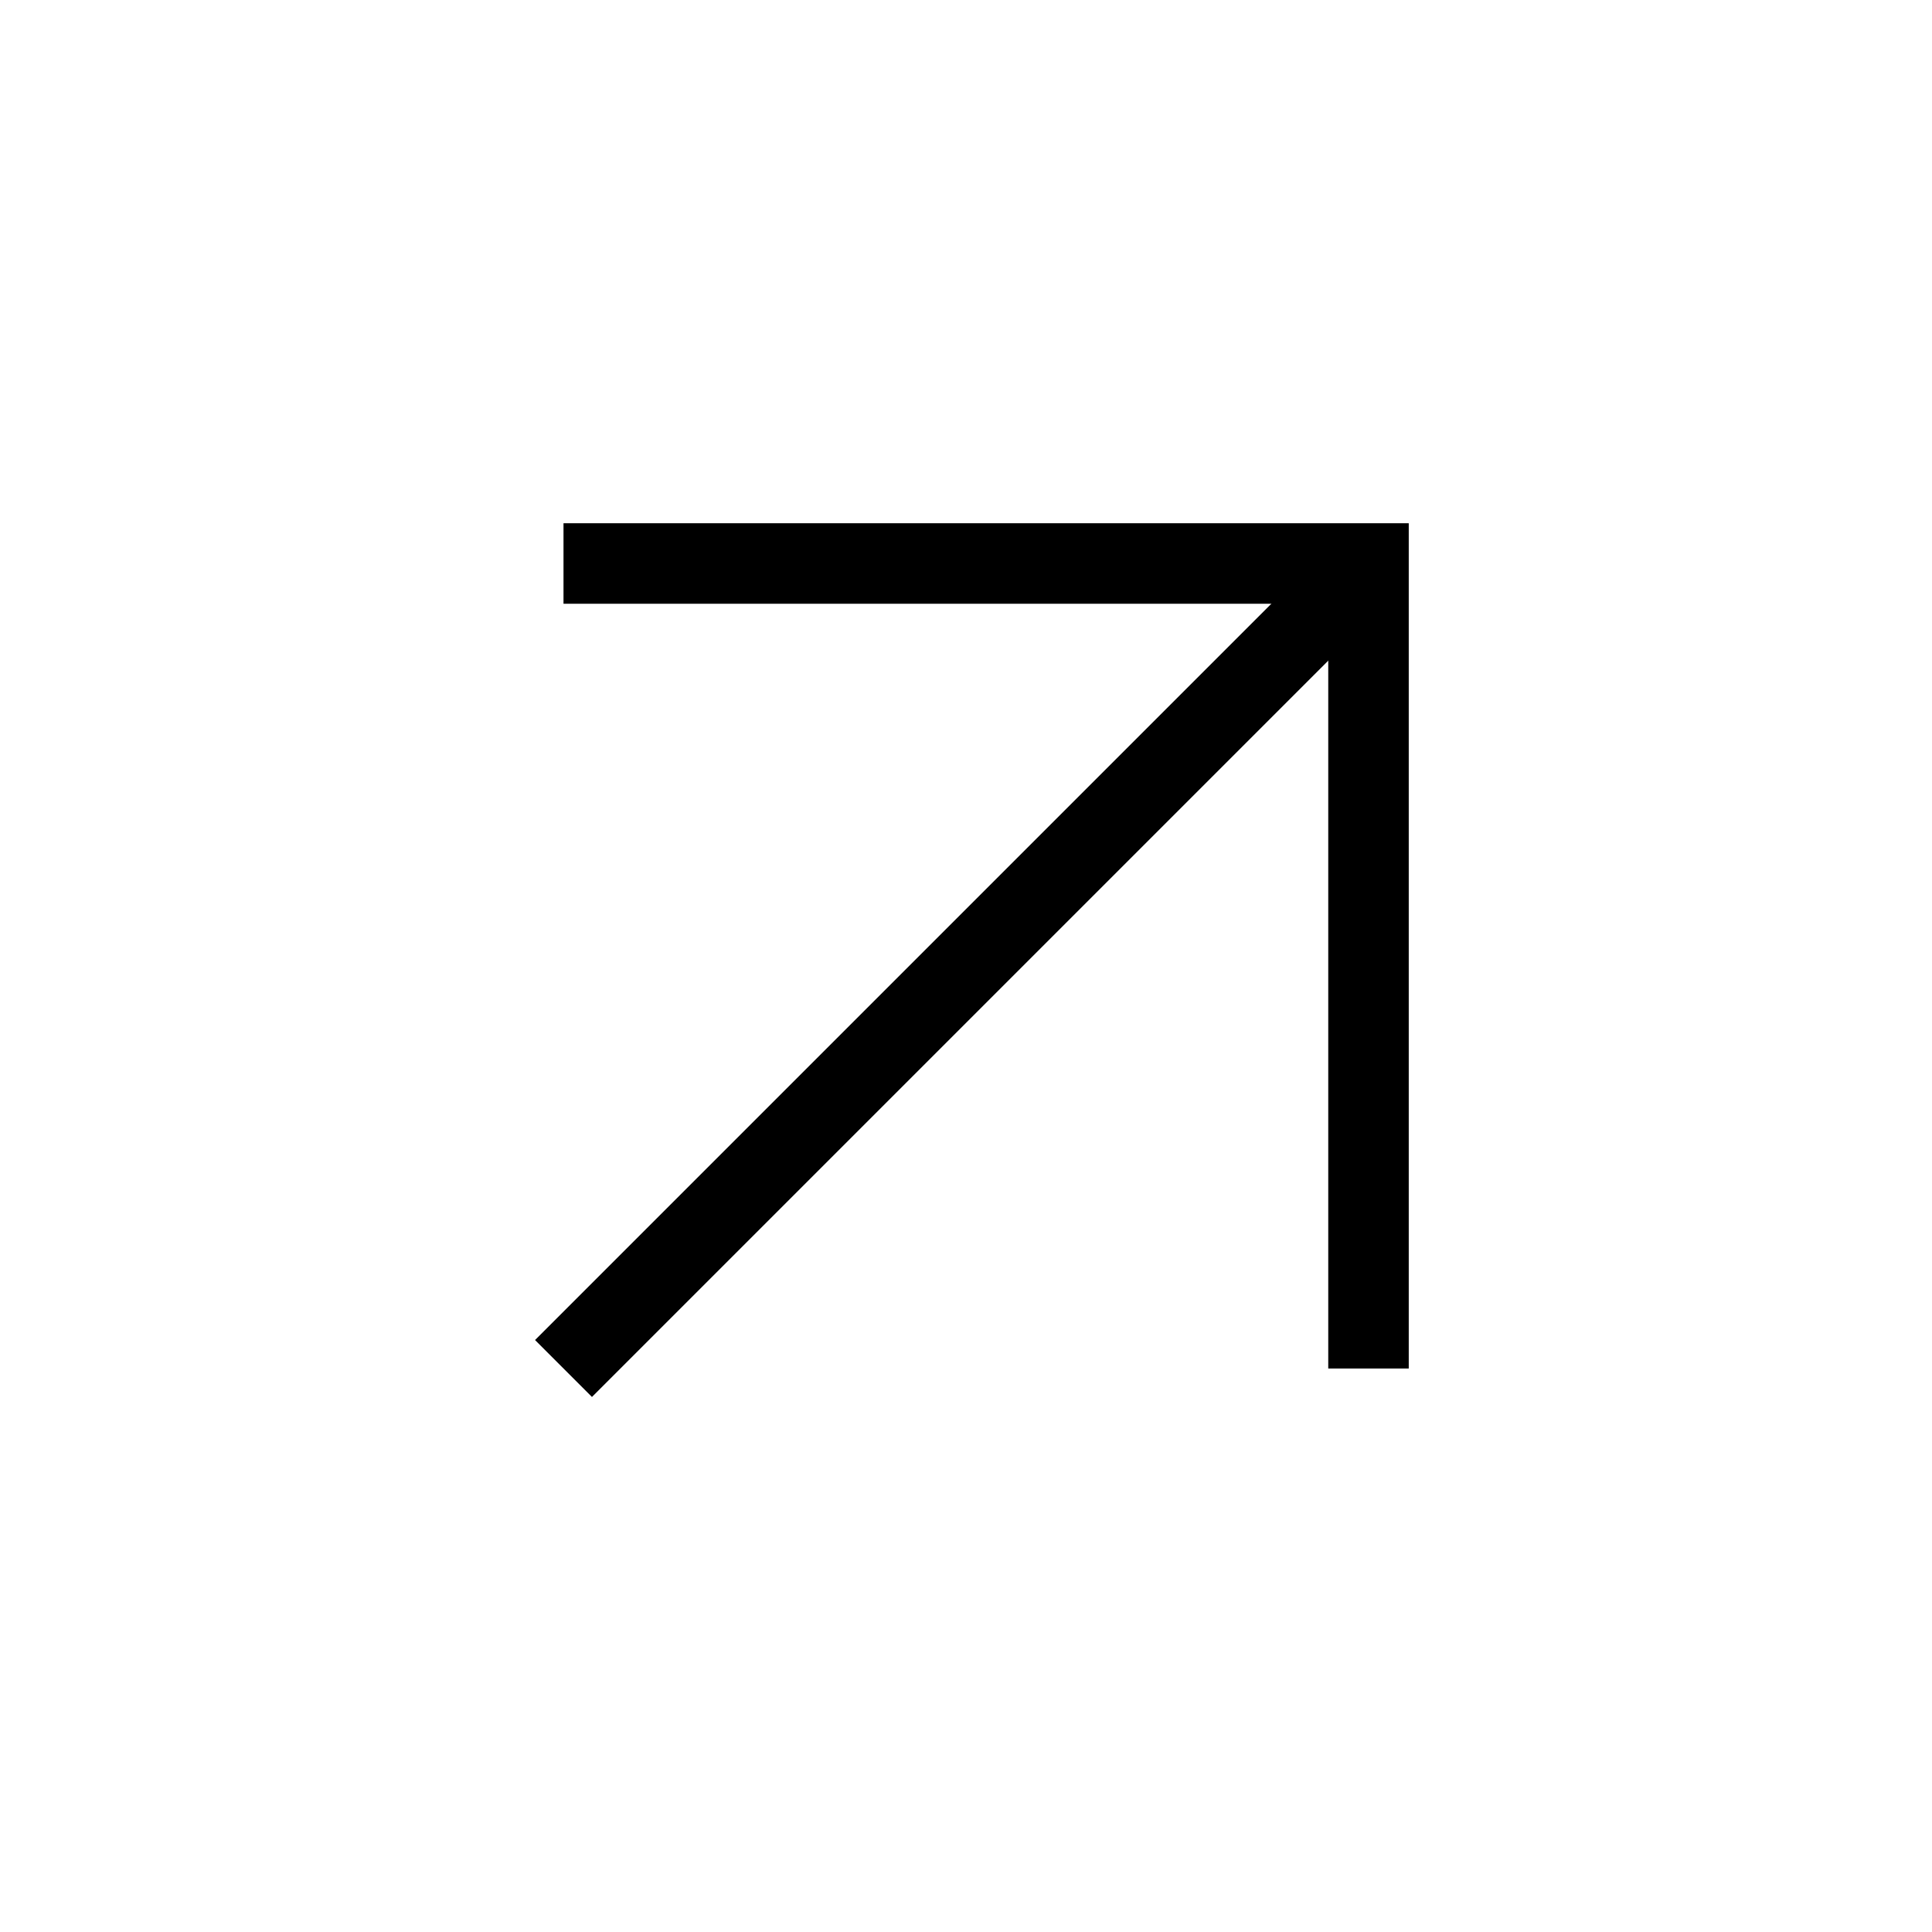
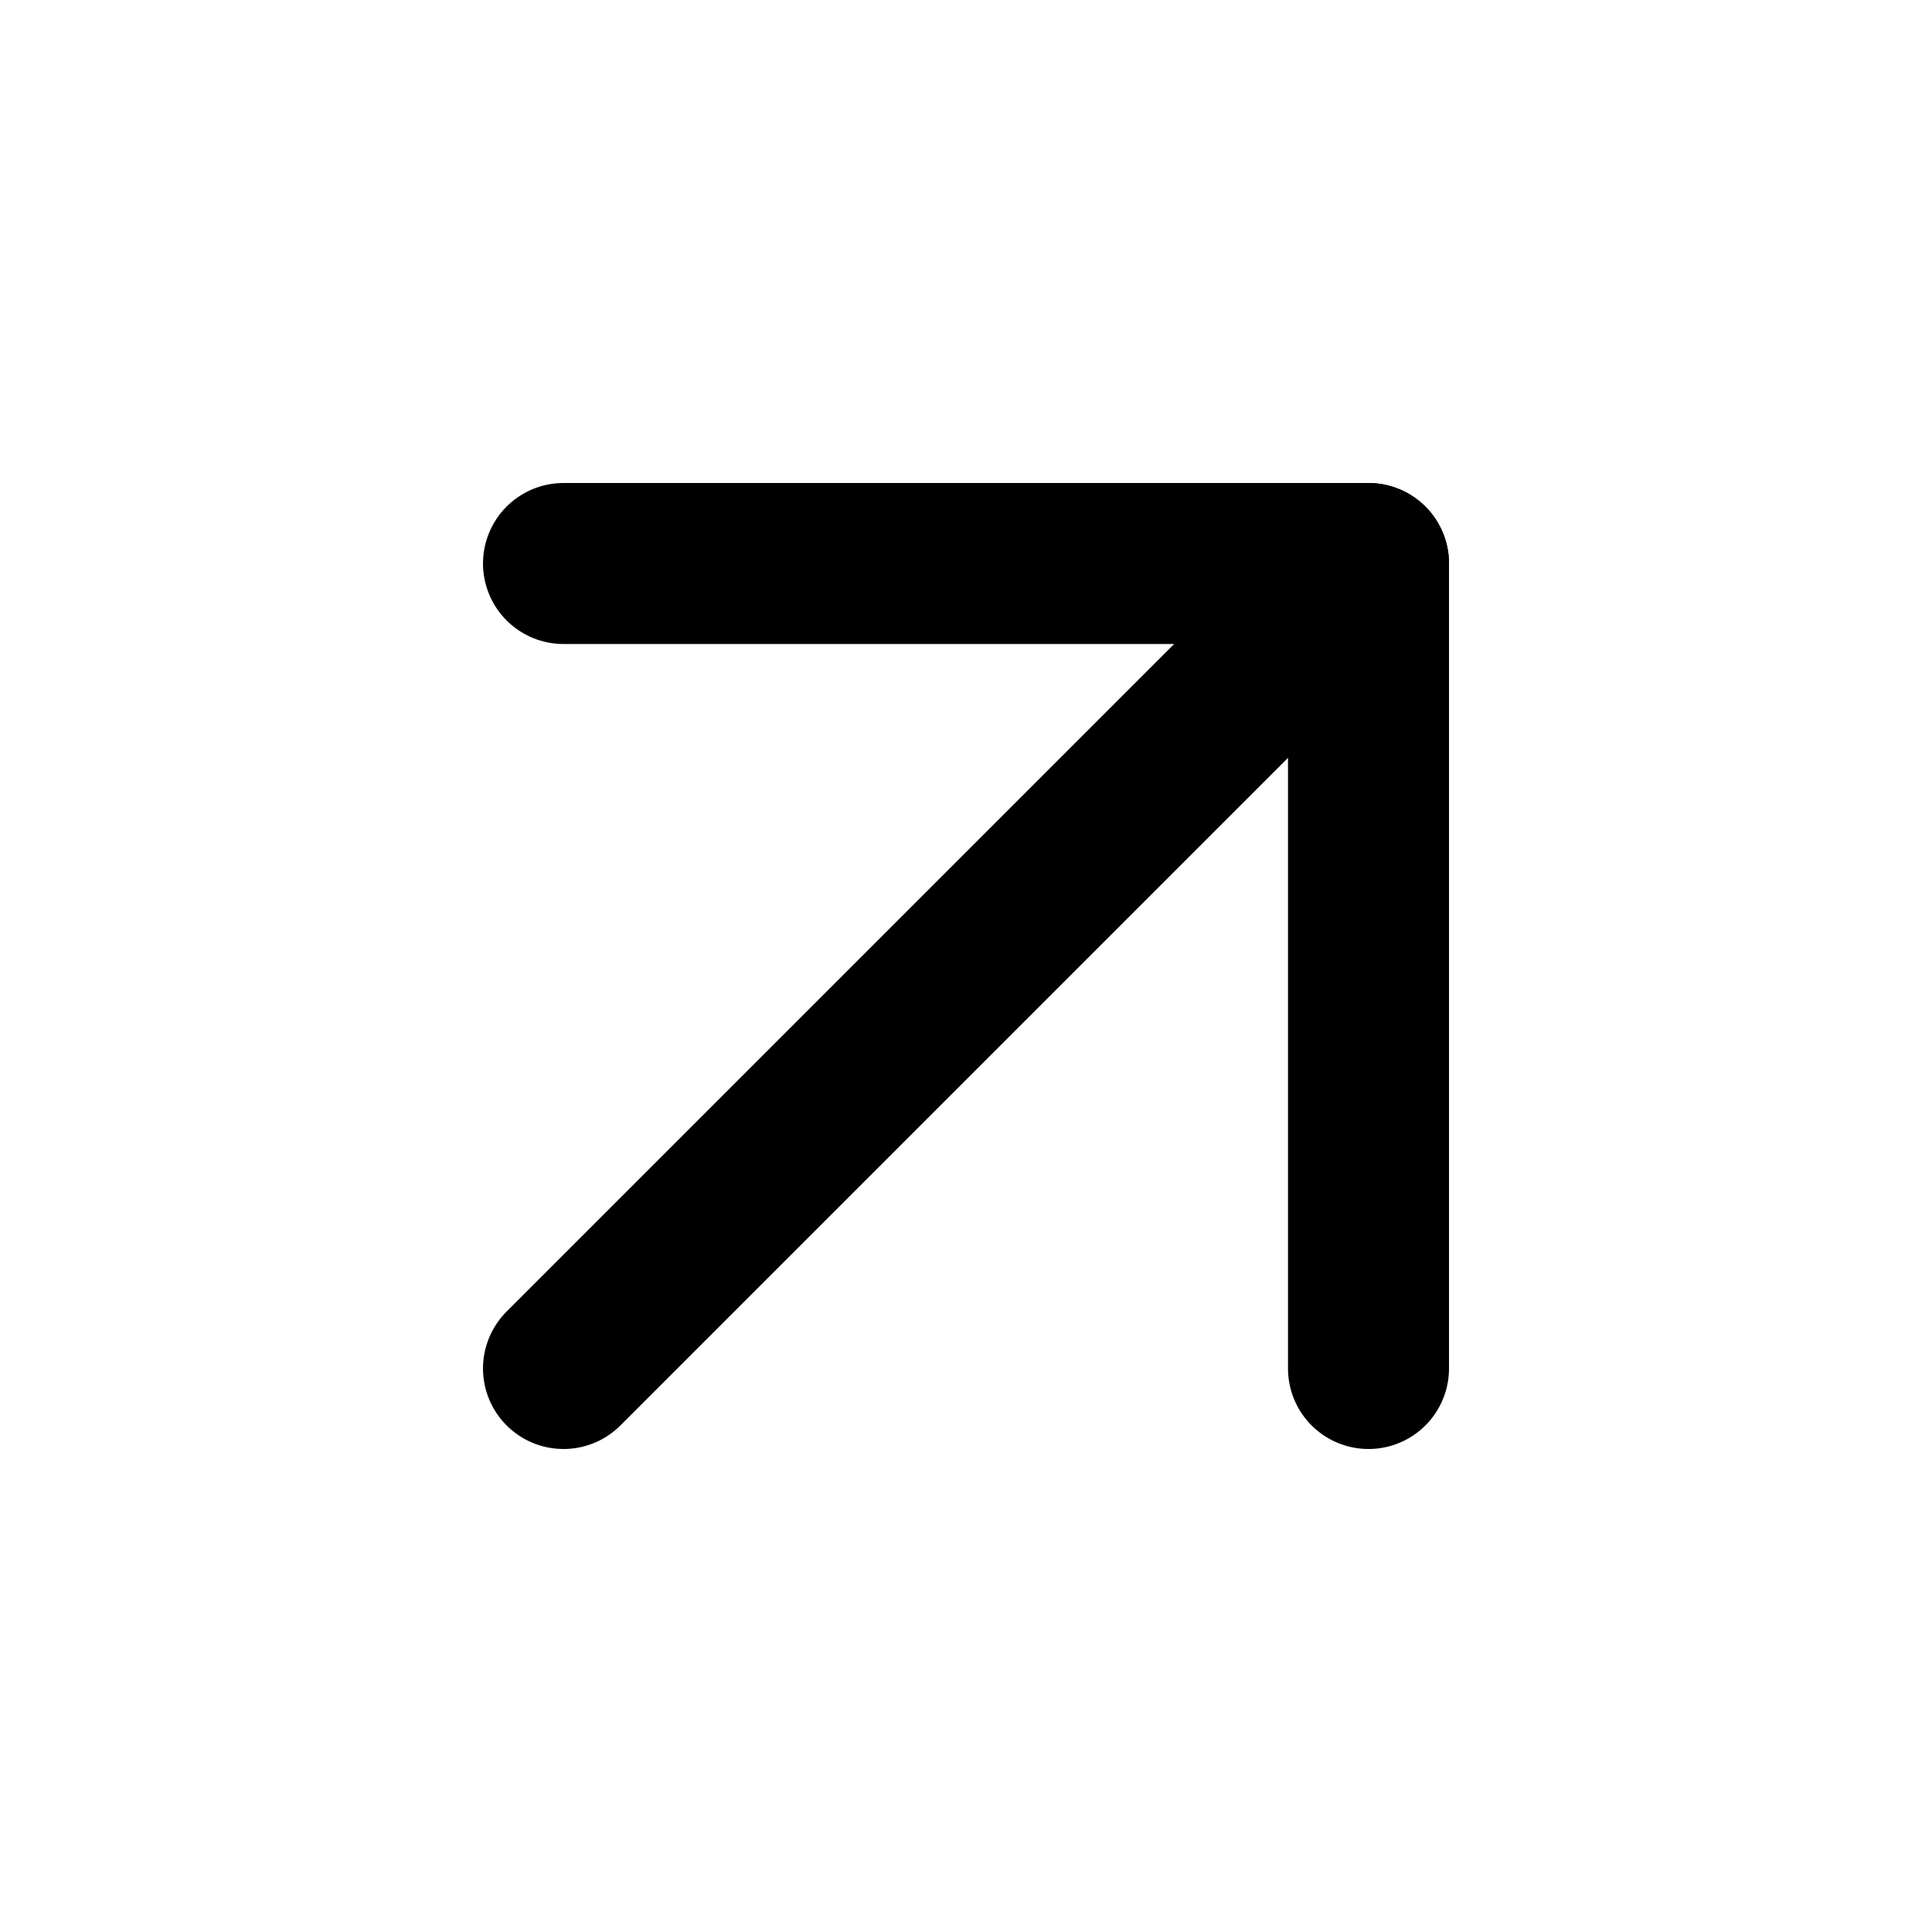
- <svg xmlns="http://www.w3.org/2000/svg" width="24" height="24" viewBox="0 0 24 24" fill="none" stroke="currentColor" strokeWidth="2" strokeLinecap="round" strokeLinejoin="round" class="feather feather-arrow-up-right">
+ <svg xmlns="http://www.w3.org/2000/svg" width="24" height="24" viewBox="0 0 24 24" fill="none" stroke="currentColor" stroke-width="2" stroke-linecap="round" stroke-linejoin="round" class="feather feather-arrow-up-right">
  <line x1="7" y1="17" x2="17" y2="7" />
  <polyline points="7 7 17 7 17 17" />
</svg>
